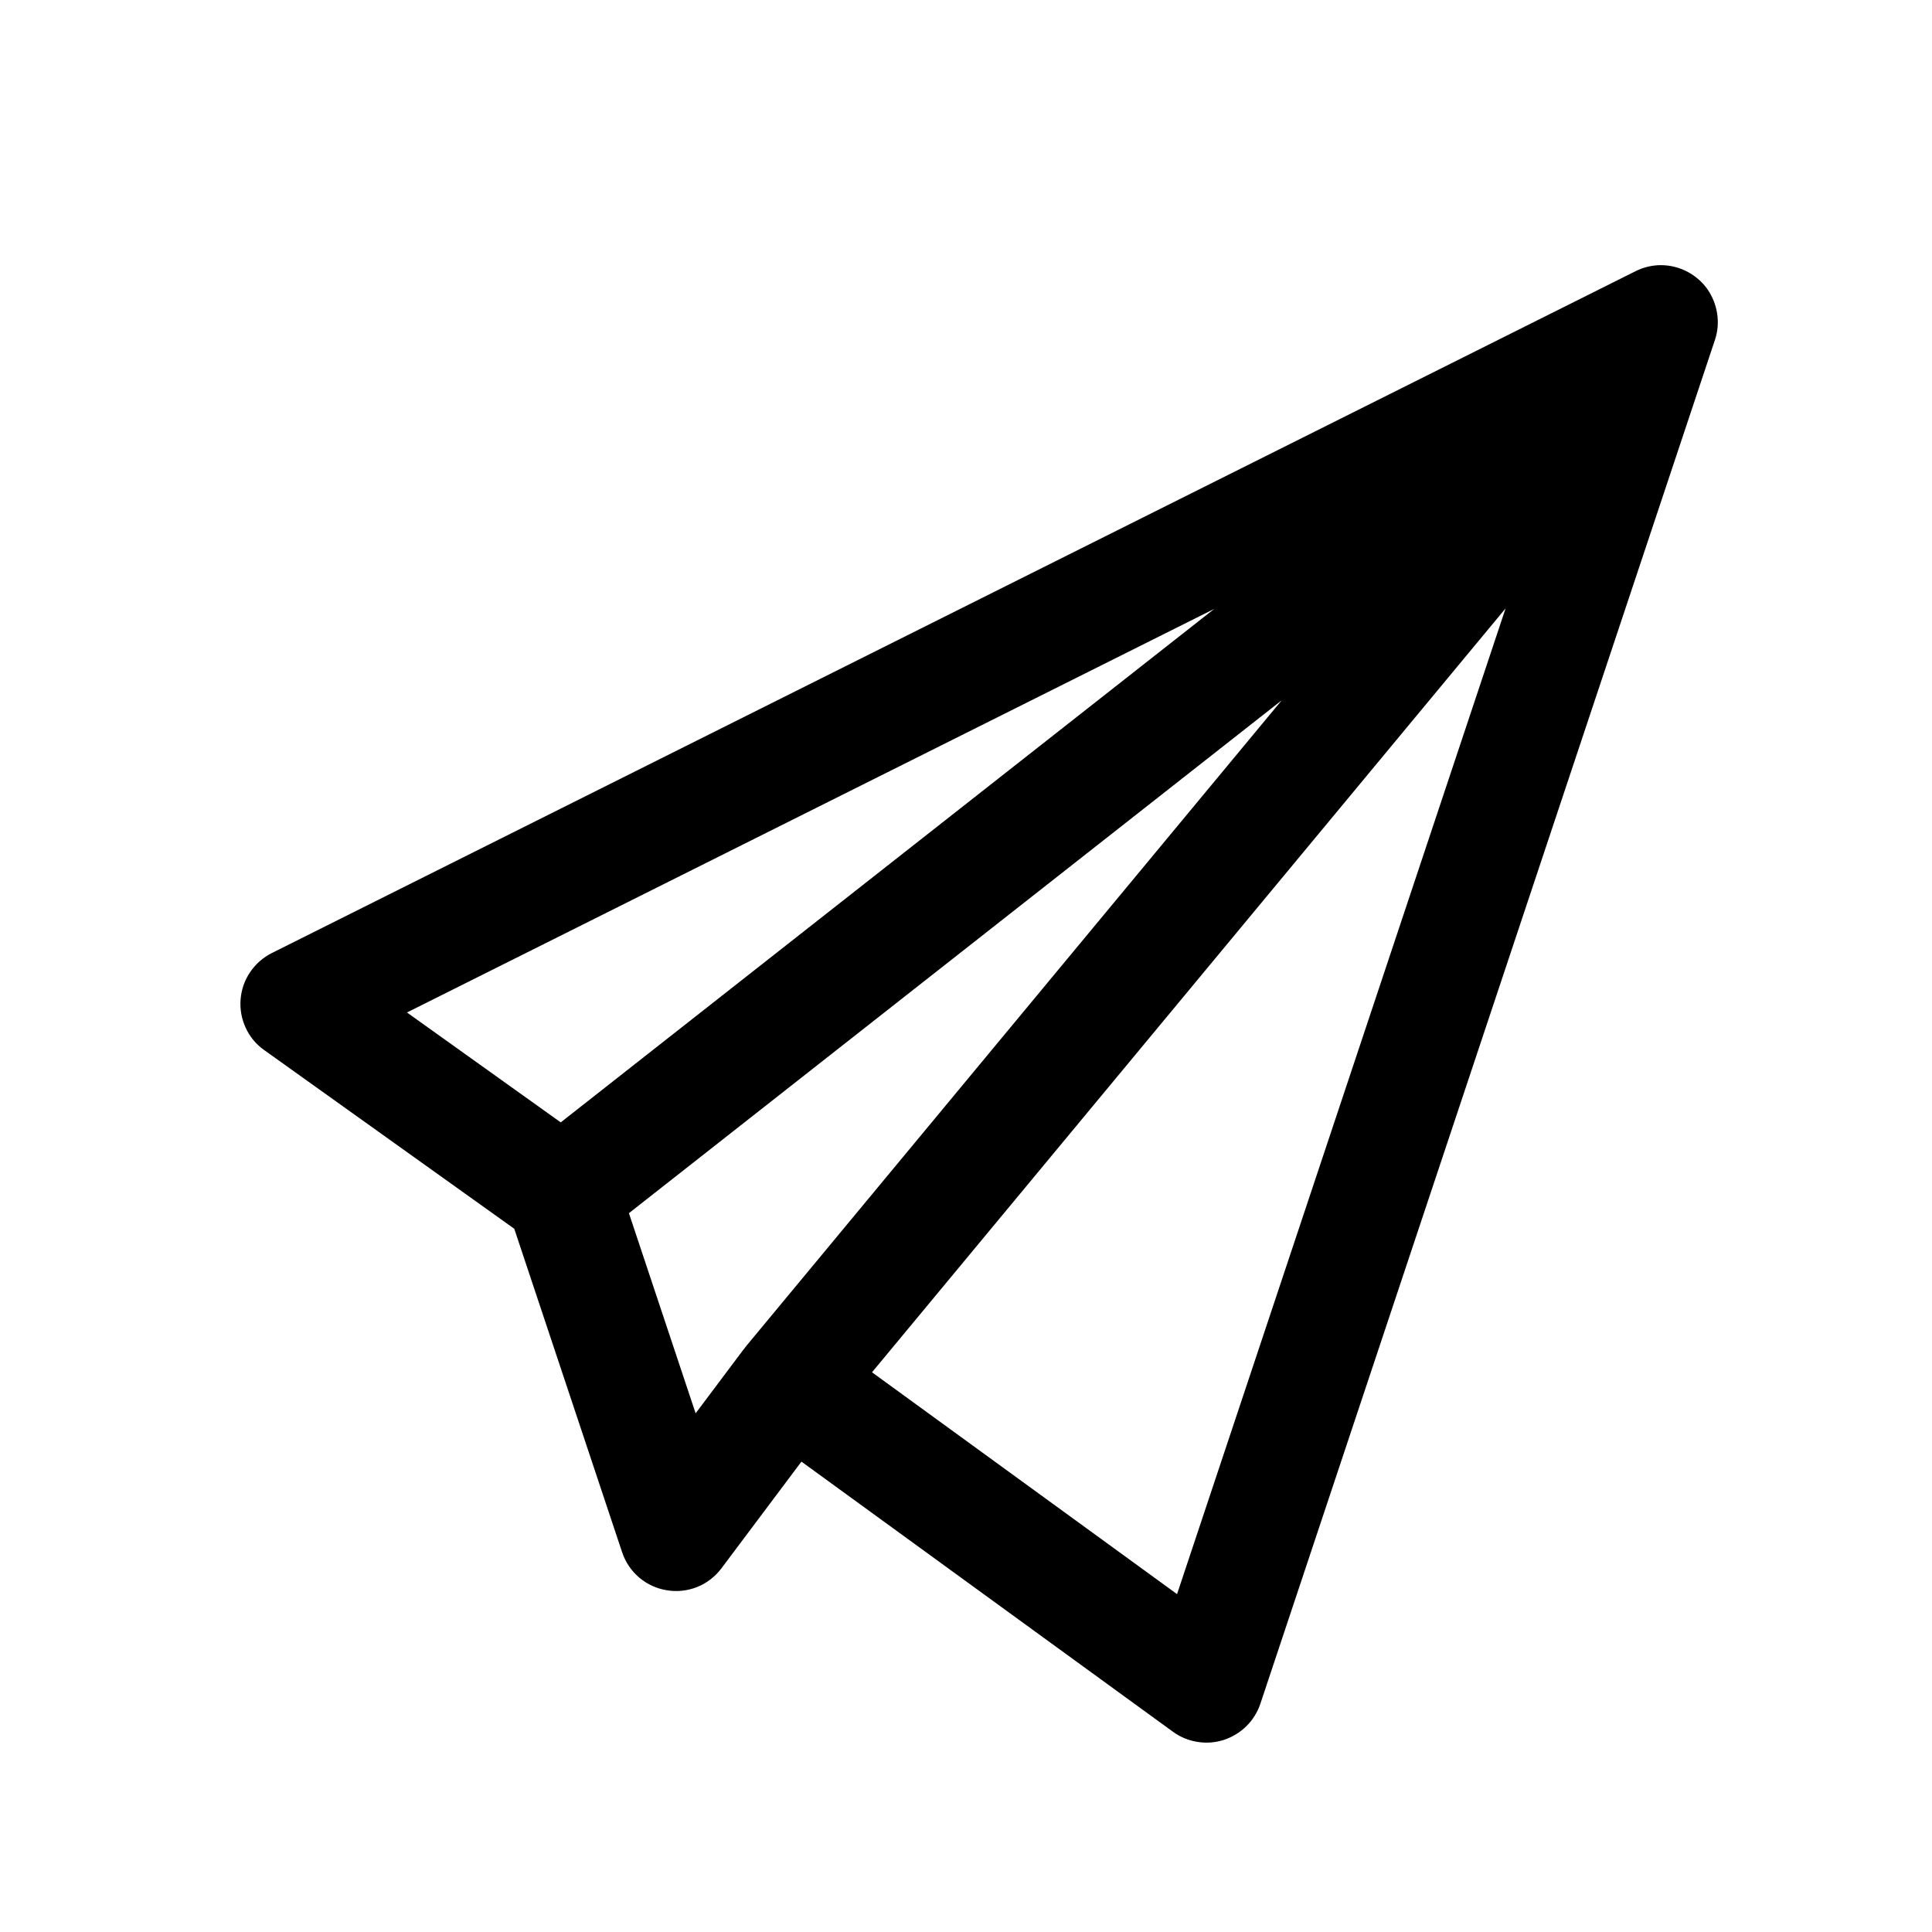
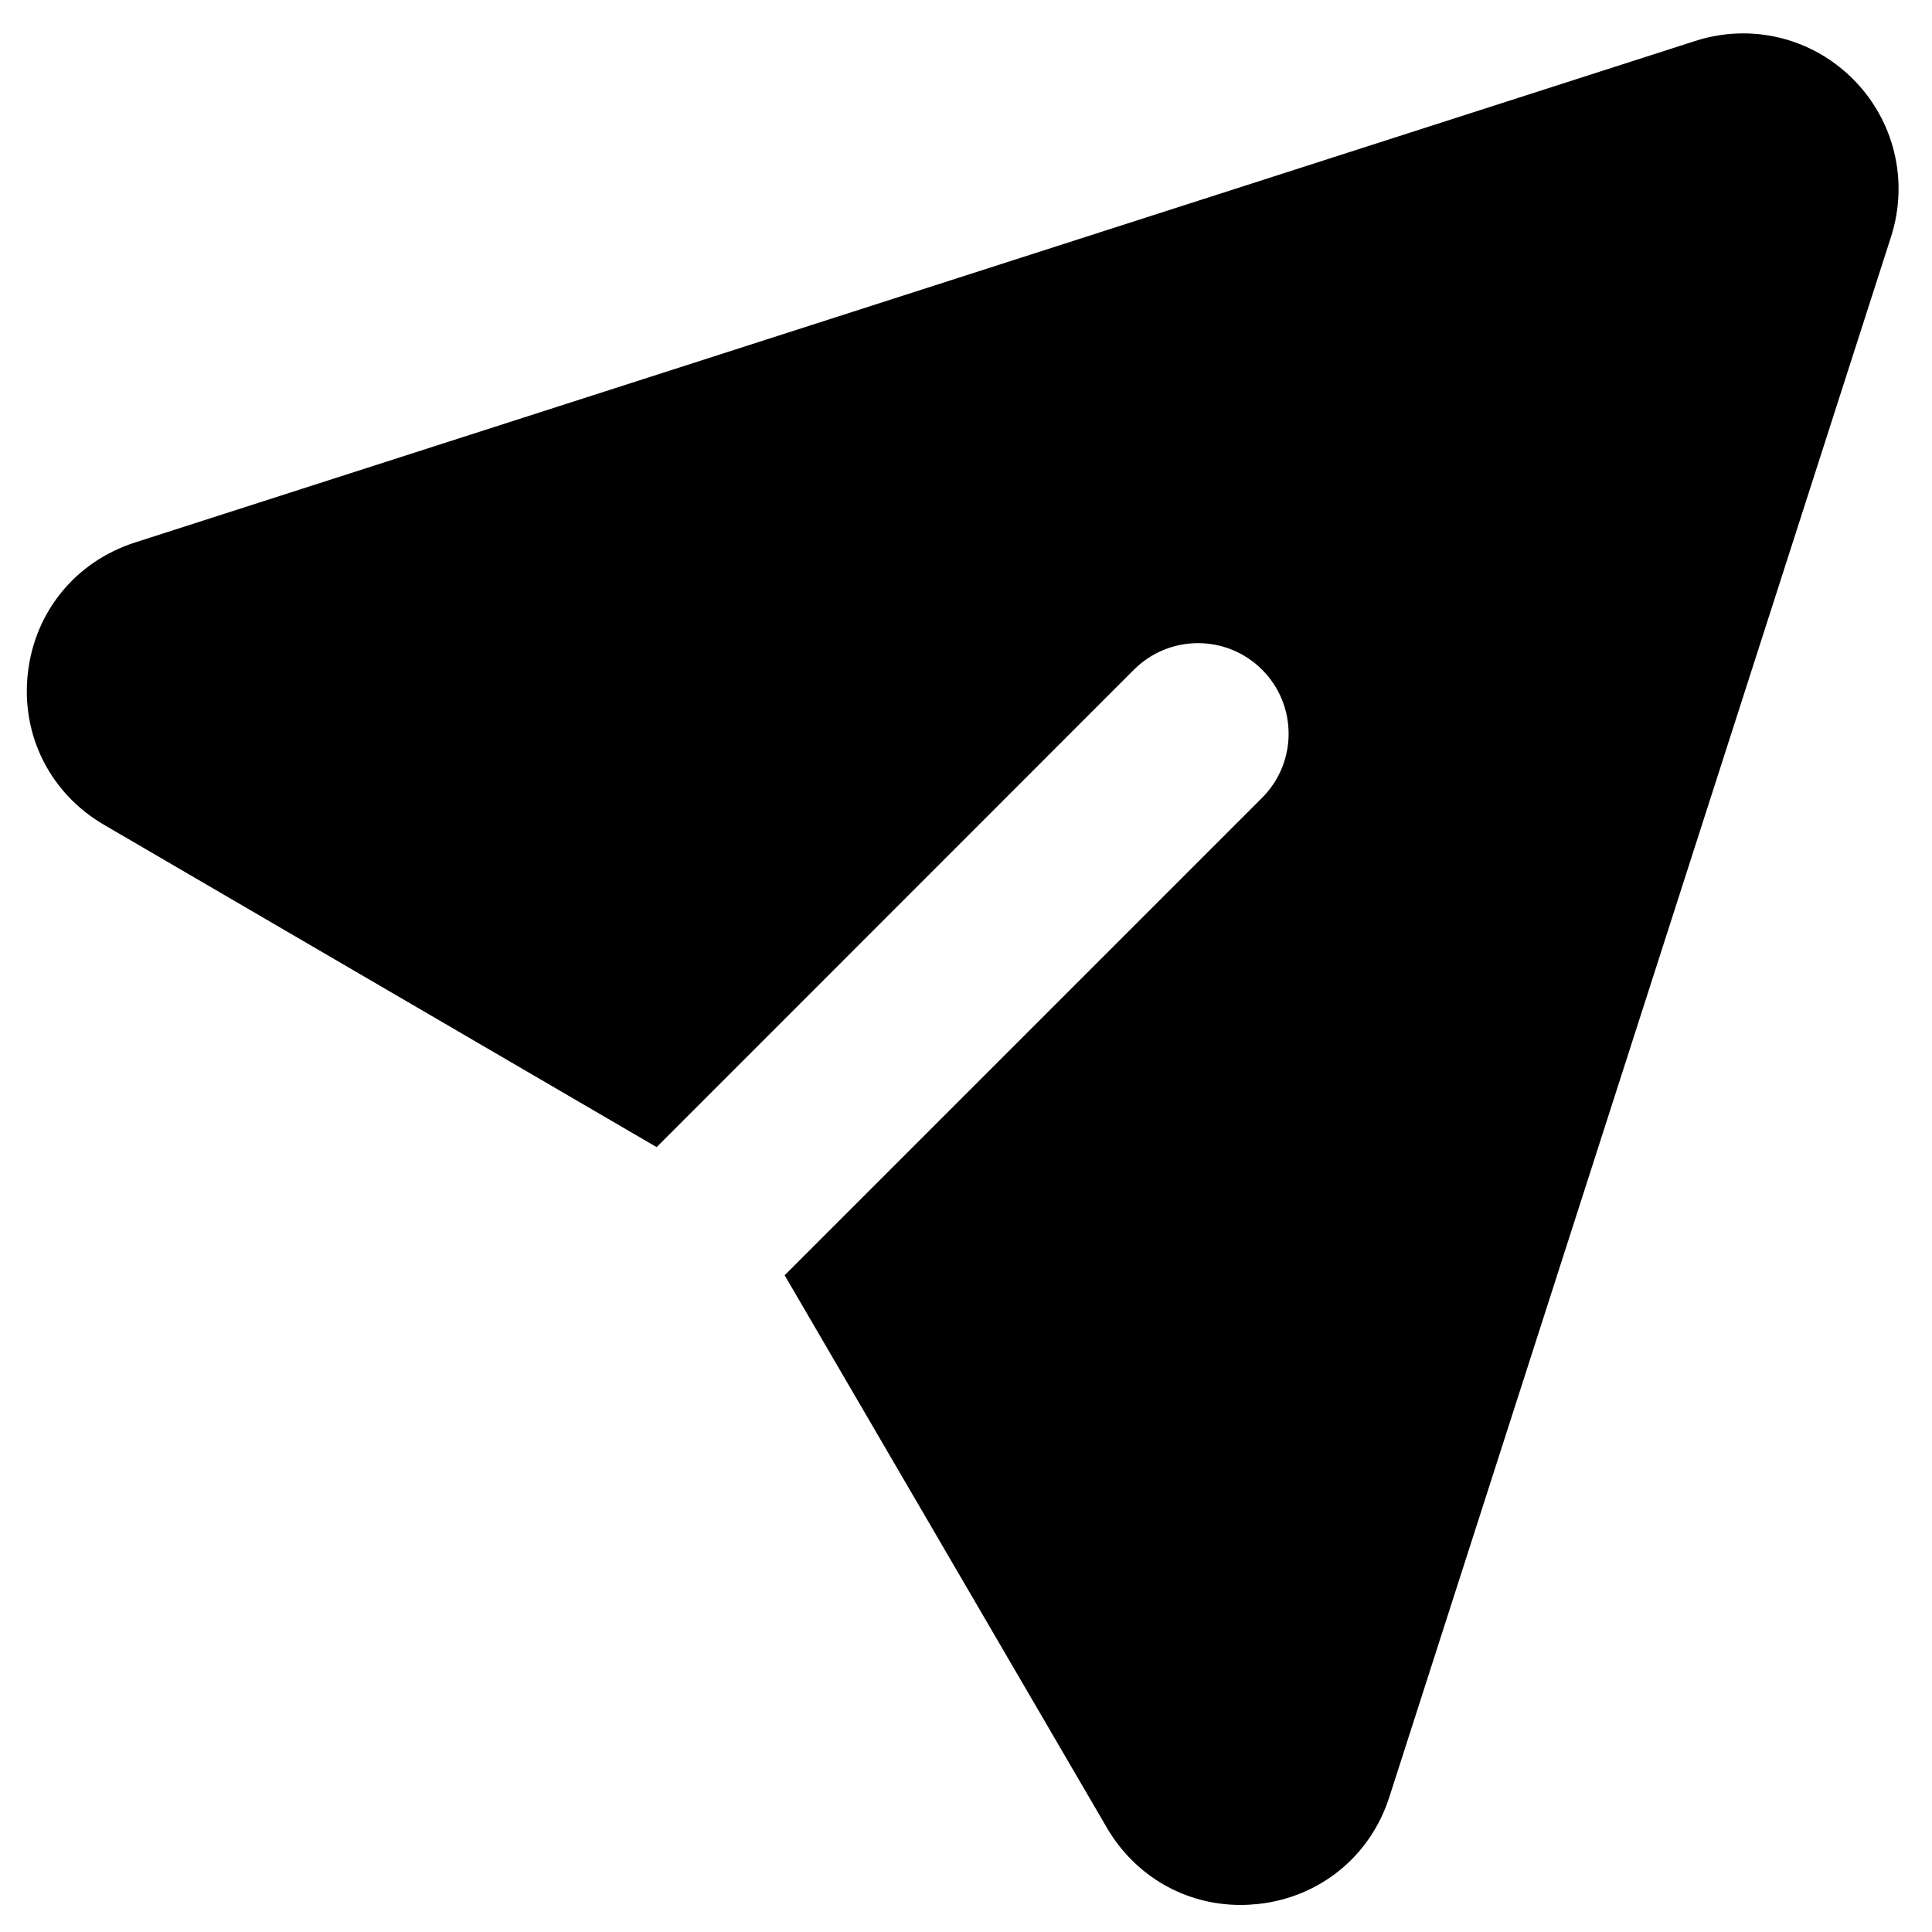
- <svg xmlns="http://www.w3.org/2000/svg" width="17" height="17" viewBox="0 0 17 17" fill="none">
-   <g id="send">
-     <path id="Vector" d="M14.611 2.333C14.535 2.334 14.46 2.352 14.392 2.386L2.392 8.386C2.315 8.425 2.249 8.482 2.201 8.554C2.152 8.625 2.124 8.708 2.117 8.794C2.11 8.88 2.126 8.966 2.162 9.044C2.198 9.123 2.254 9.19 2.325 9.24L4.525 10.812L5.474 13.658C5.503 13.745 5.555 13.822 5.624 13.881C5.694 13.94 5.778 13.979 5.868 13.993C5.958 14.008 6.05 13.998 6.135 13.964C6.22 13.93 6.293 13.873 6.348 13.8L7.052 12.861L10.321 15.238C10.384 15.284 10.458 15.315 10.536 15.327C10.613 15.34 10.693 15.334 10.768 15.31C10.842 15.286 10.911 15.244 10.967 15.189C11.023 15.134 11.065 15.066 11.09 14.992L15.09 2.991C15.115 2.916 15.122 2.836 15.109 2.757C15.097 2.678 15.066 2.604 15.02 2.539C14.973 2.475 14.911 2.423 14.84 2.387C14.769 2.351 14.691 2.333 14.611 2.333ZM13.248 5.353L10.357 14.027L7.673 12.075L13.248 5.353ZM10.684 5.358L4.934 9.876L3.581 8.909L10.684 5.358ZM11.278 6.162L6.567 11.843C6.567 11.844 6.566 11.844 6.566 11.845L6.564 11.848C6.558 11.854 6.553 11.86 6.549 11.867C6.543 11.873 6.538 11.88 6.533 11.887L6.121 12.436L5.534 10.675L11.278 6.162Z" fill="currentColor" />
-   </g>
+ <svg xmlns="http://www.w3.org/2000/svg" width="16" height="16" viewBox="0 0 16 16" fill="none">
+   <path d="M15.345 0.654C15.001 0.31 14.5 0.191 14.04 0.339L1.117 4.493C0.626 4.651 0.286 5.067 0.23 5.58C0.174 6.092 0.417 6.572 0.862 6.831L5.438 9.5L9.391 5.546C9.684 5.253 10.159 5.253 10.452 5.546C10.745 5.839 10.745 6.314 10.452 6.607L6.498 10.561L9.167 15.137C9.402 15.539 9.817 15.776 10.274 15.776C10.322 15.776 10.371 15.773 10.42 15.768C10.932 15.712 11.349 15.372 11.506 14.882L15.661 1.96C15.809 1.497 15.688 0.997 15.345 0.654Z" fill="currentColor" />
</svg>
